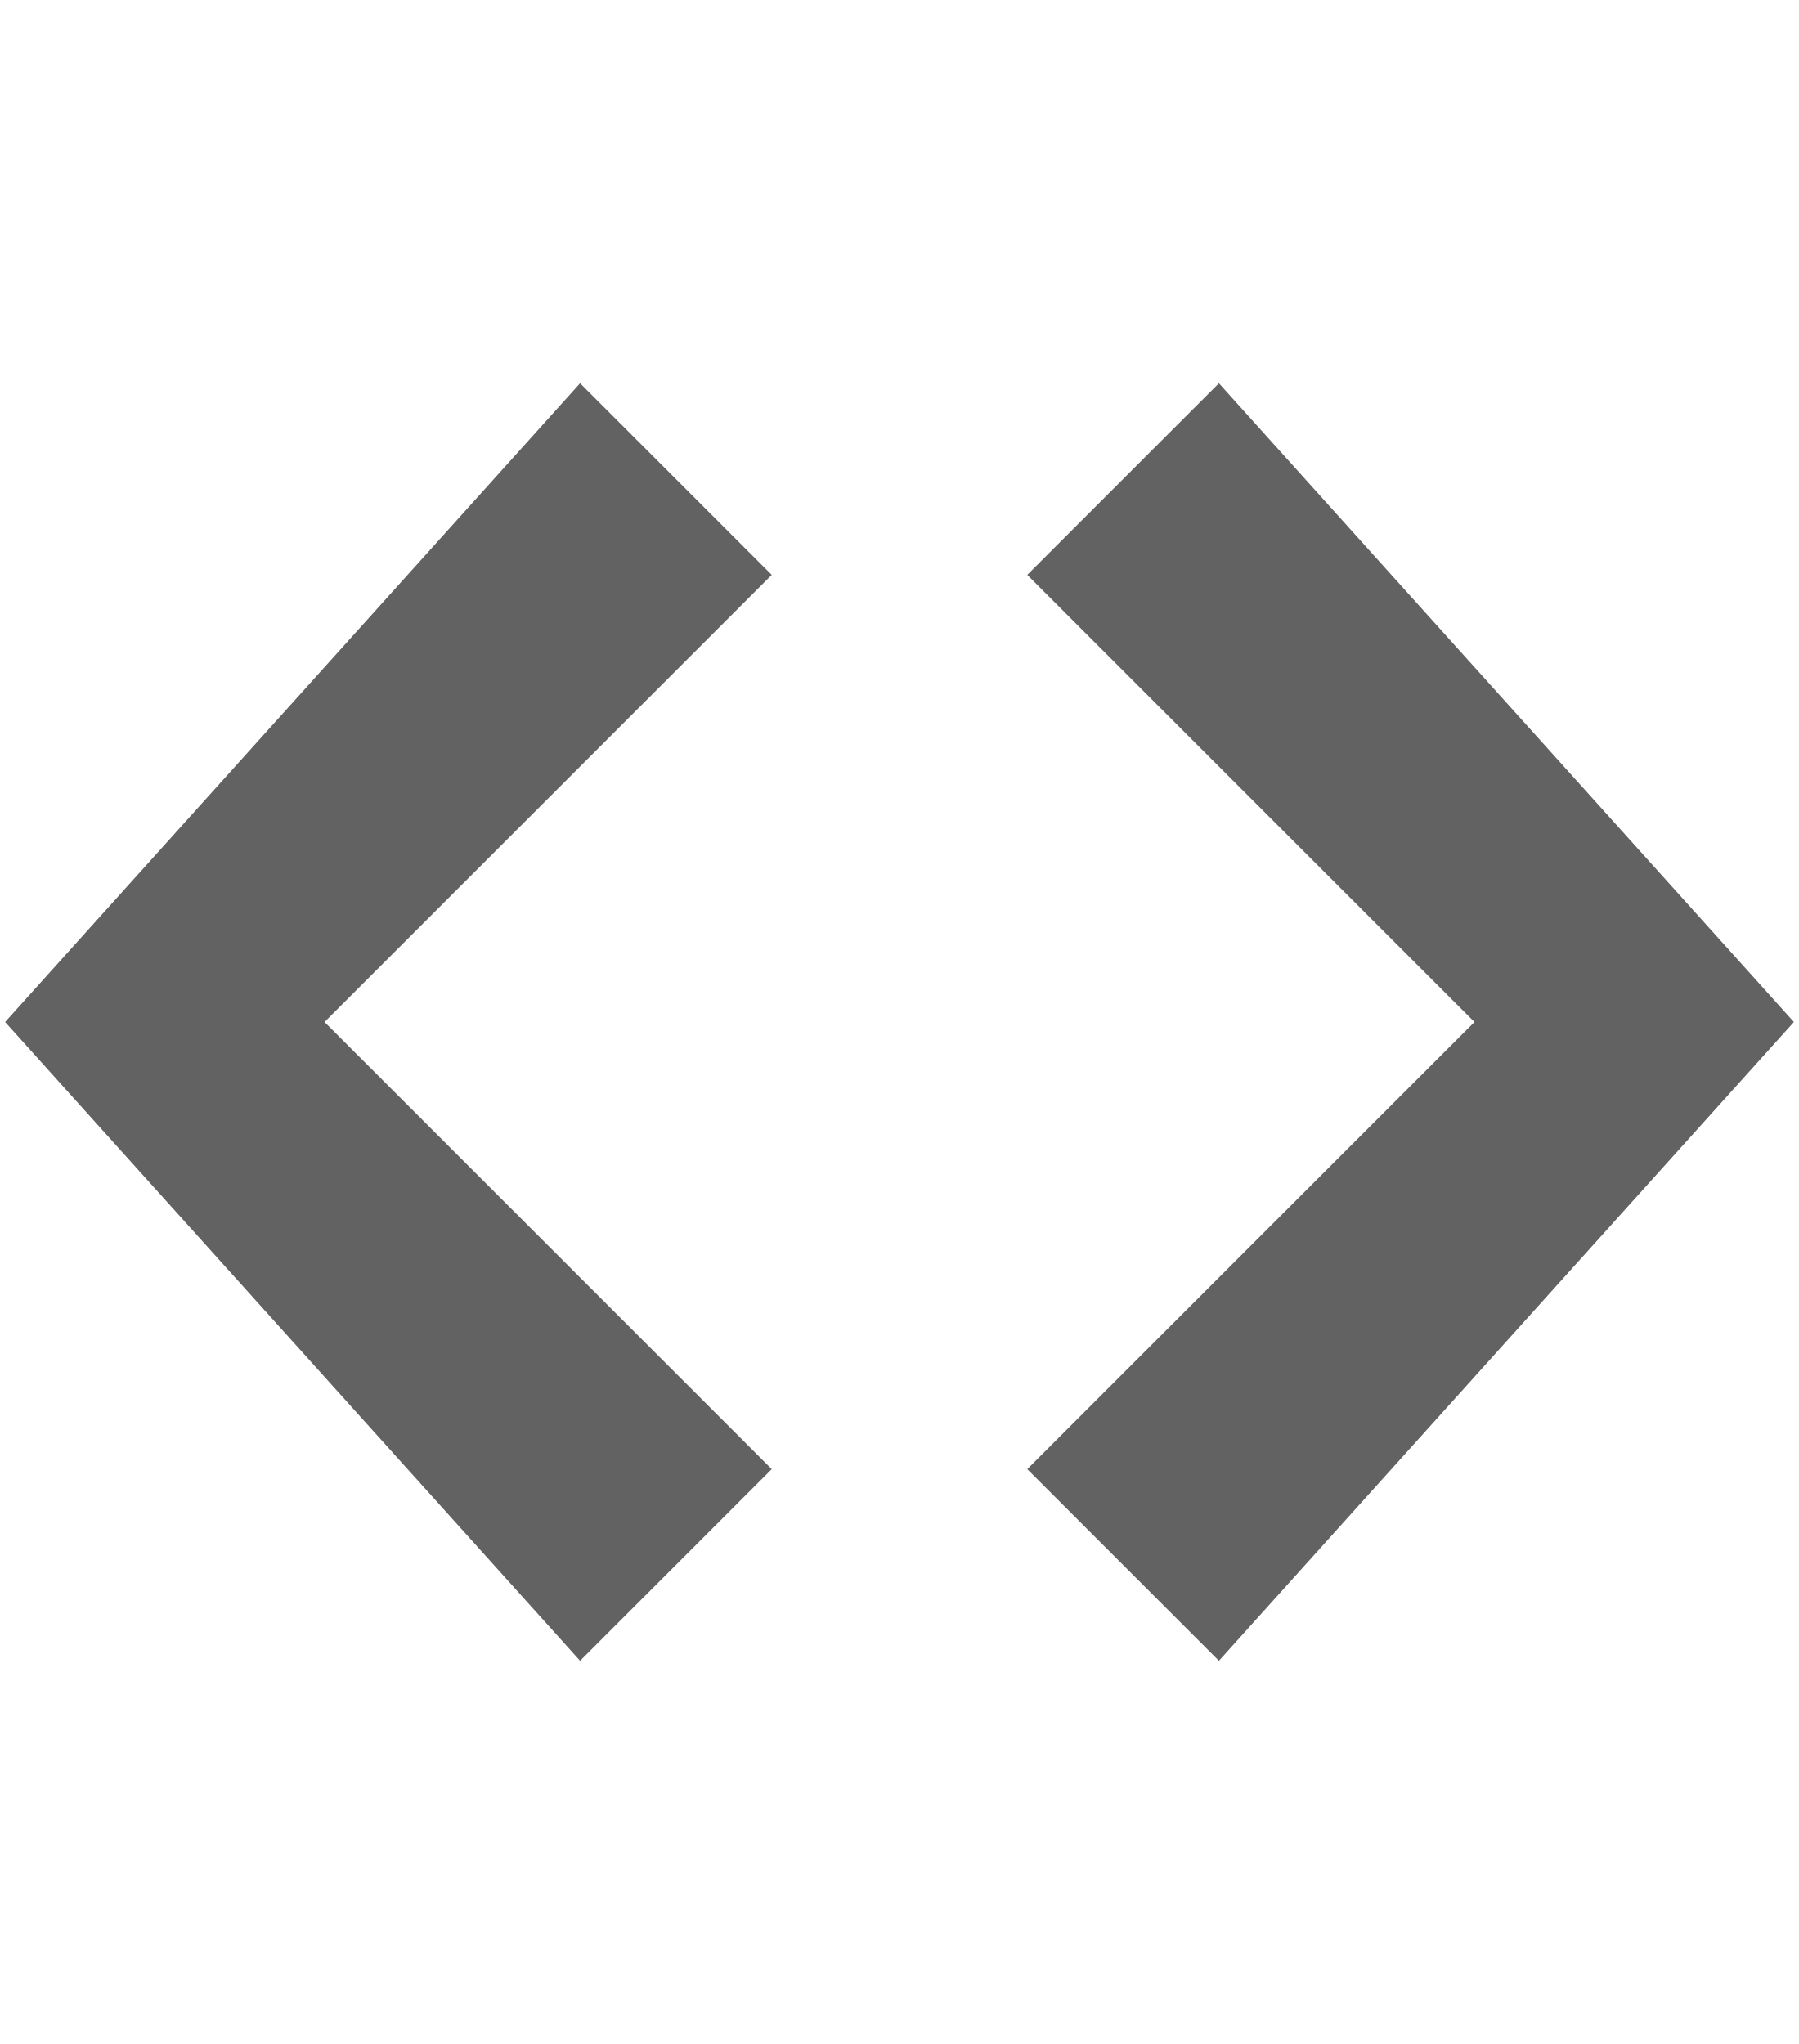
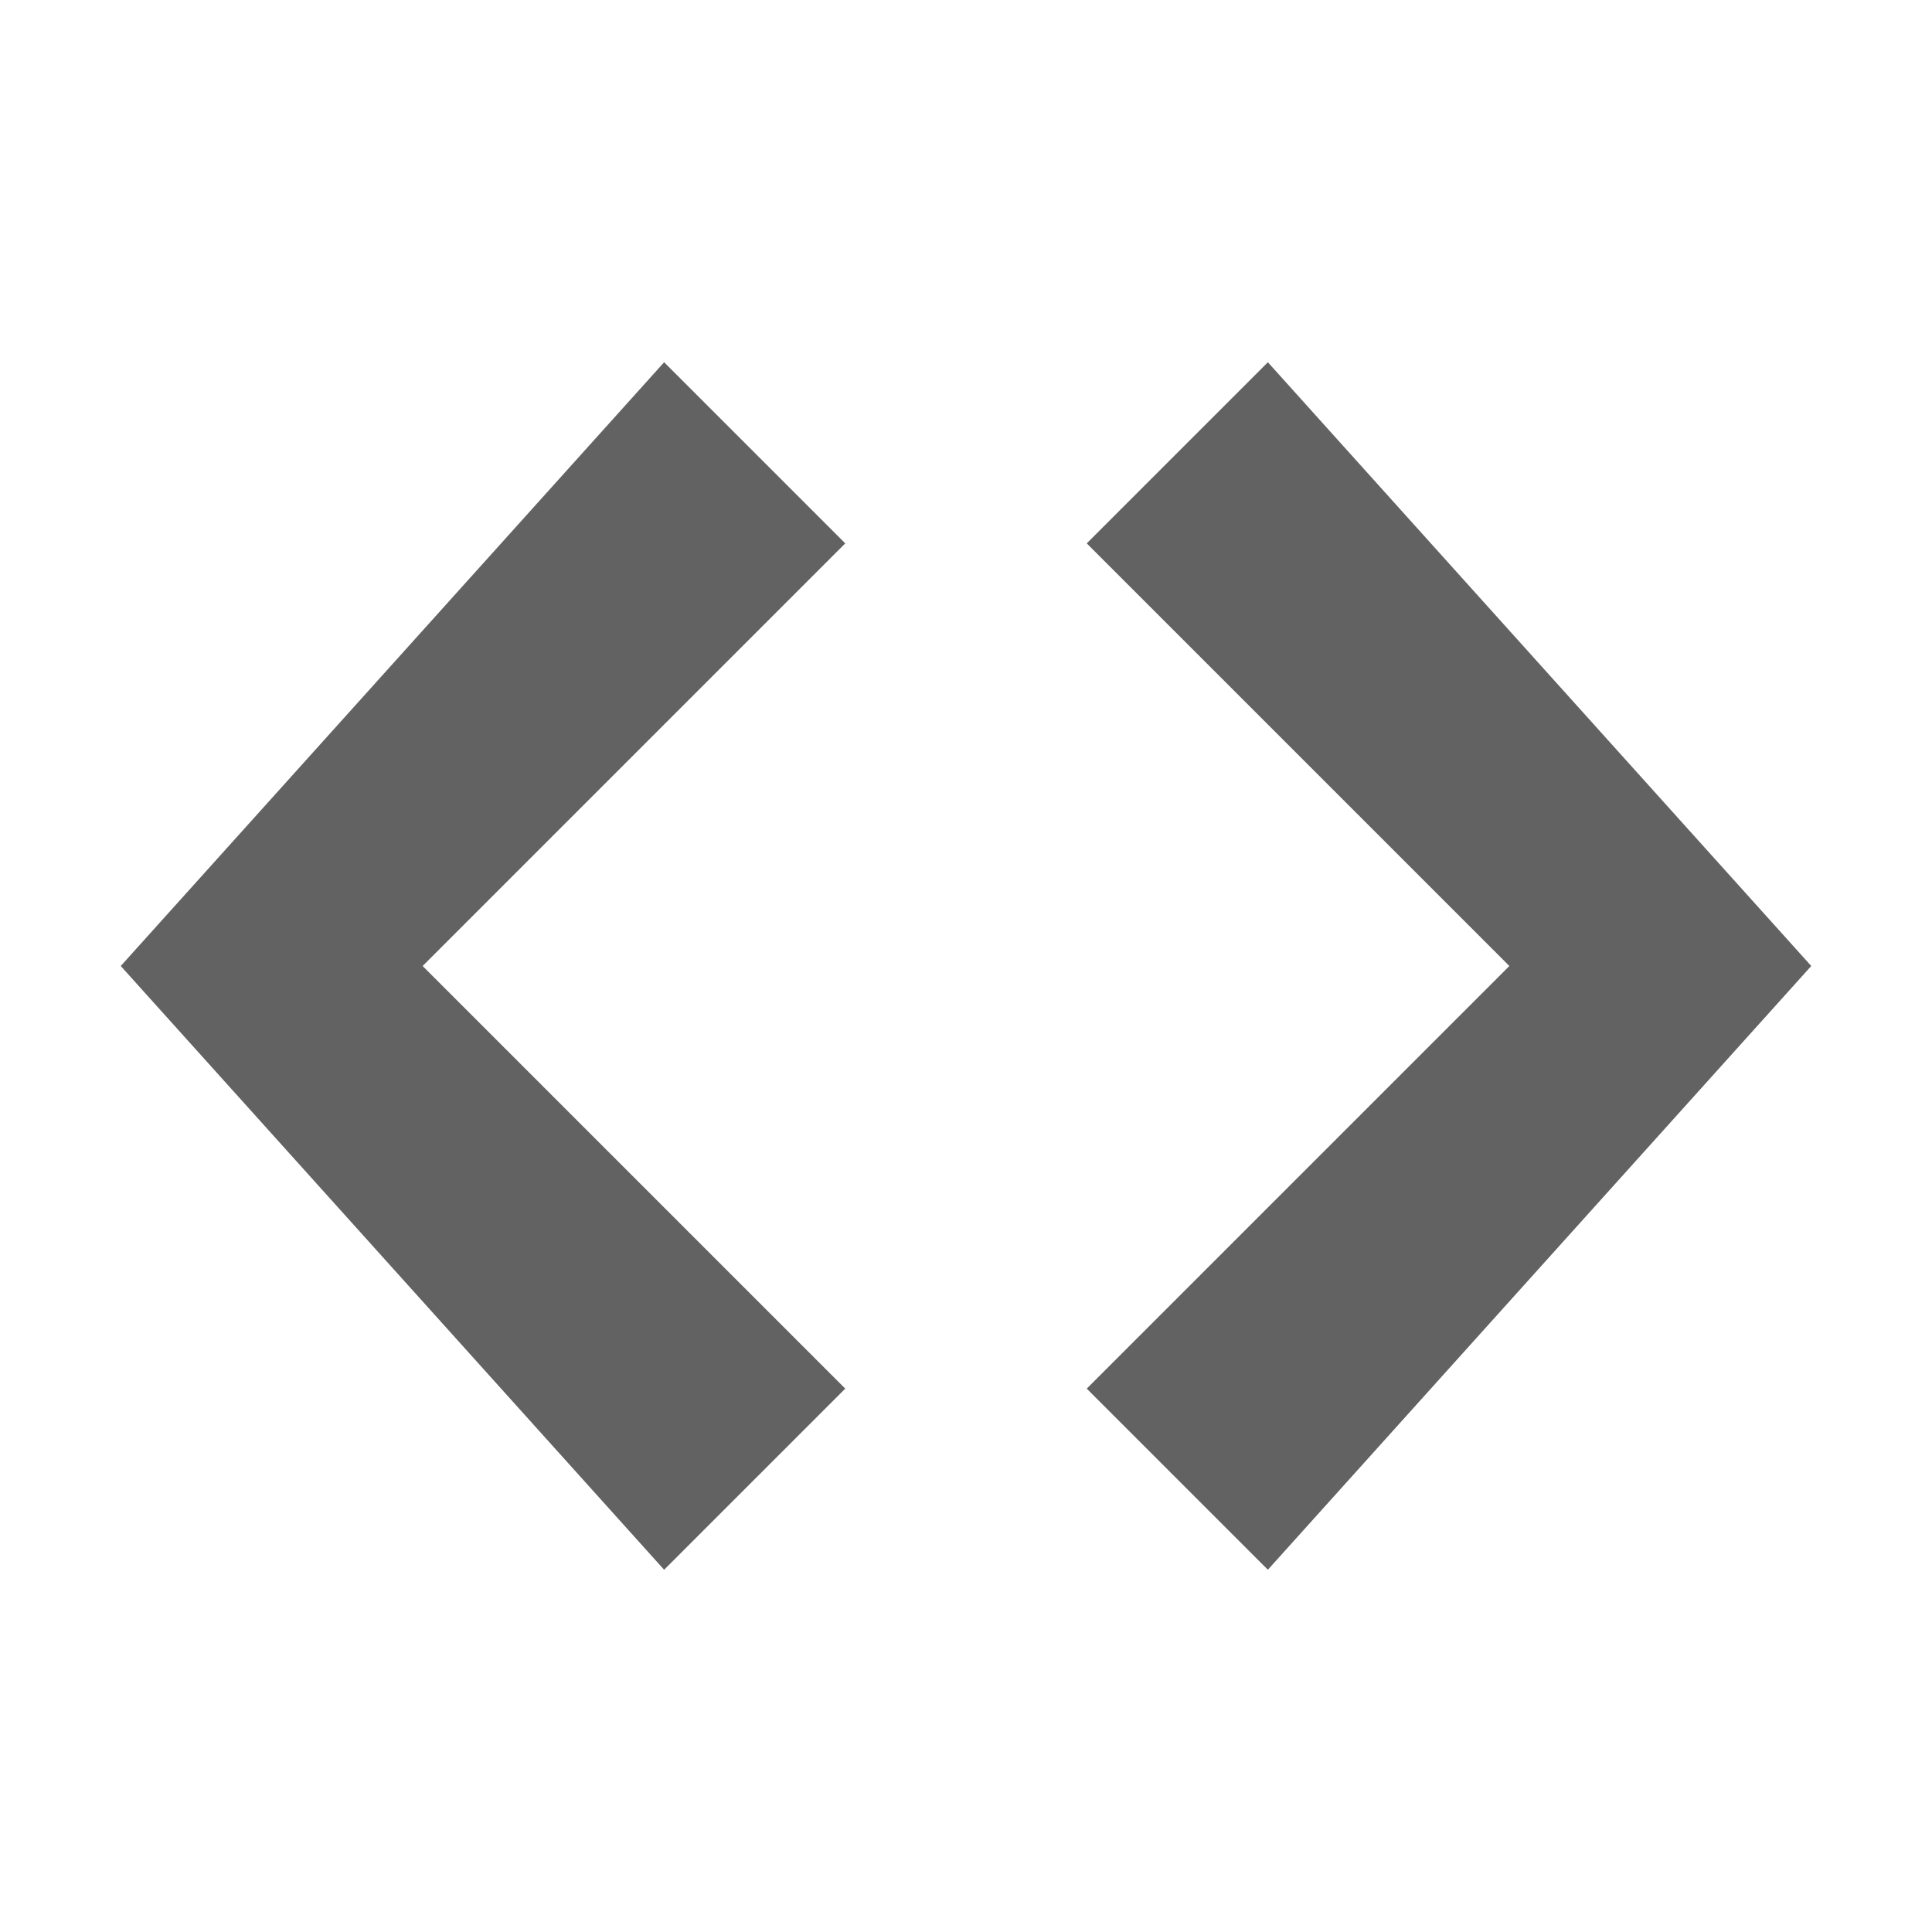
- <svg xmlns="http://www.w3.org/2000/svg" aria-hidden="true" focusable="false" width="0.88em" height="1em" style="-ms-transform: rotate(360deg); -webkit-transform: rotate(360deg); transform: rotate(360deg);" preserveAspectRatio="xMidYMid meet" viewBox="0 0 14 16">
+ <svg xmlns="http://www.w3.org/2000/svg" aria-hidden="true" focusable="false" width="18" height="18" style="-ms-transform: rotate(360deg); -webkit-transform: rotate(360deg); transform: rotate(360deg);" preserveAspectRatio="xMidYMid meet" viewBox="0 0 14 16">
  <path fill-rule="evenodd" d="M9.5 3L8 4.5L11.5 8L8 11.5L9.5 13L14 8L9.5 3zm-5 0L0 8l4.5 5L6 11.5L2.5 8L6 4.5L4.5 3z" fill="#626262" />
</svg>
